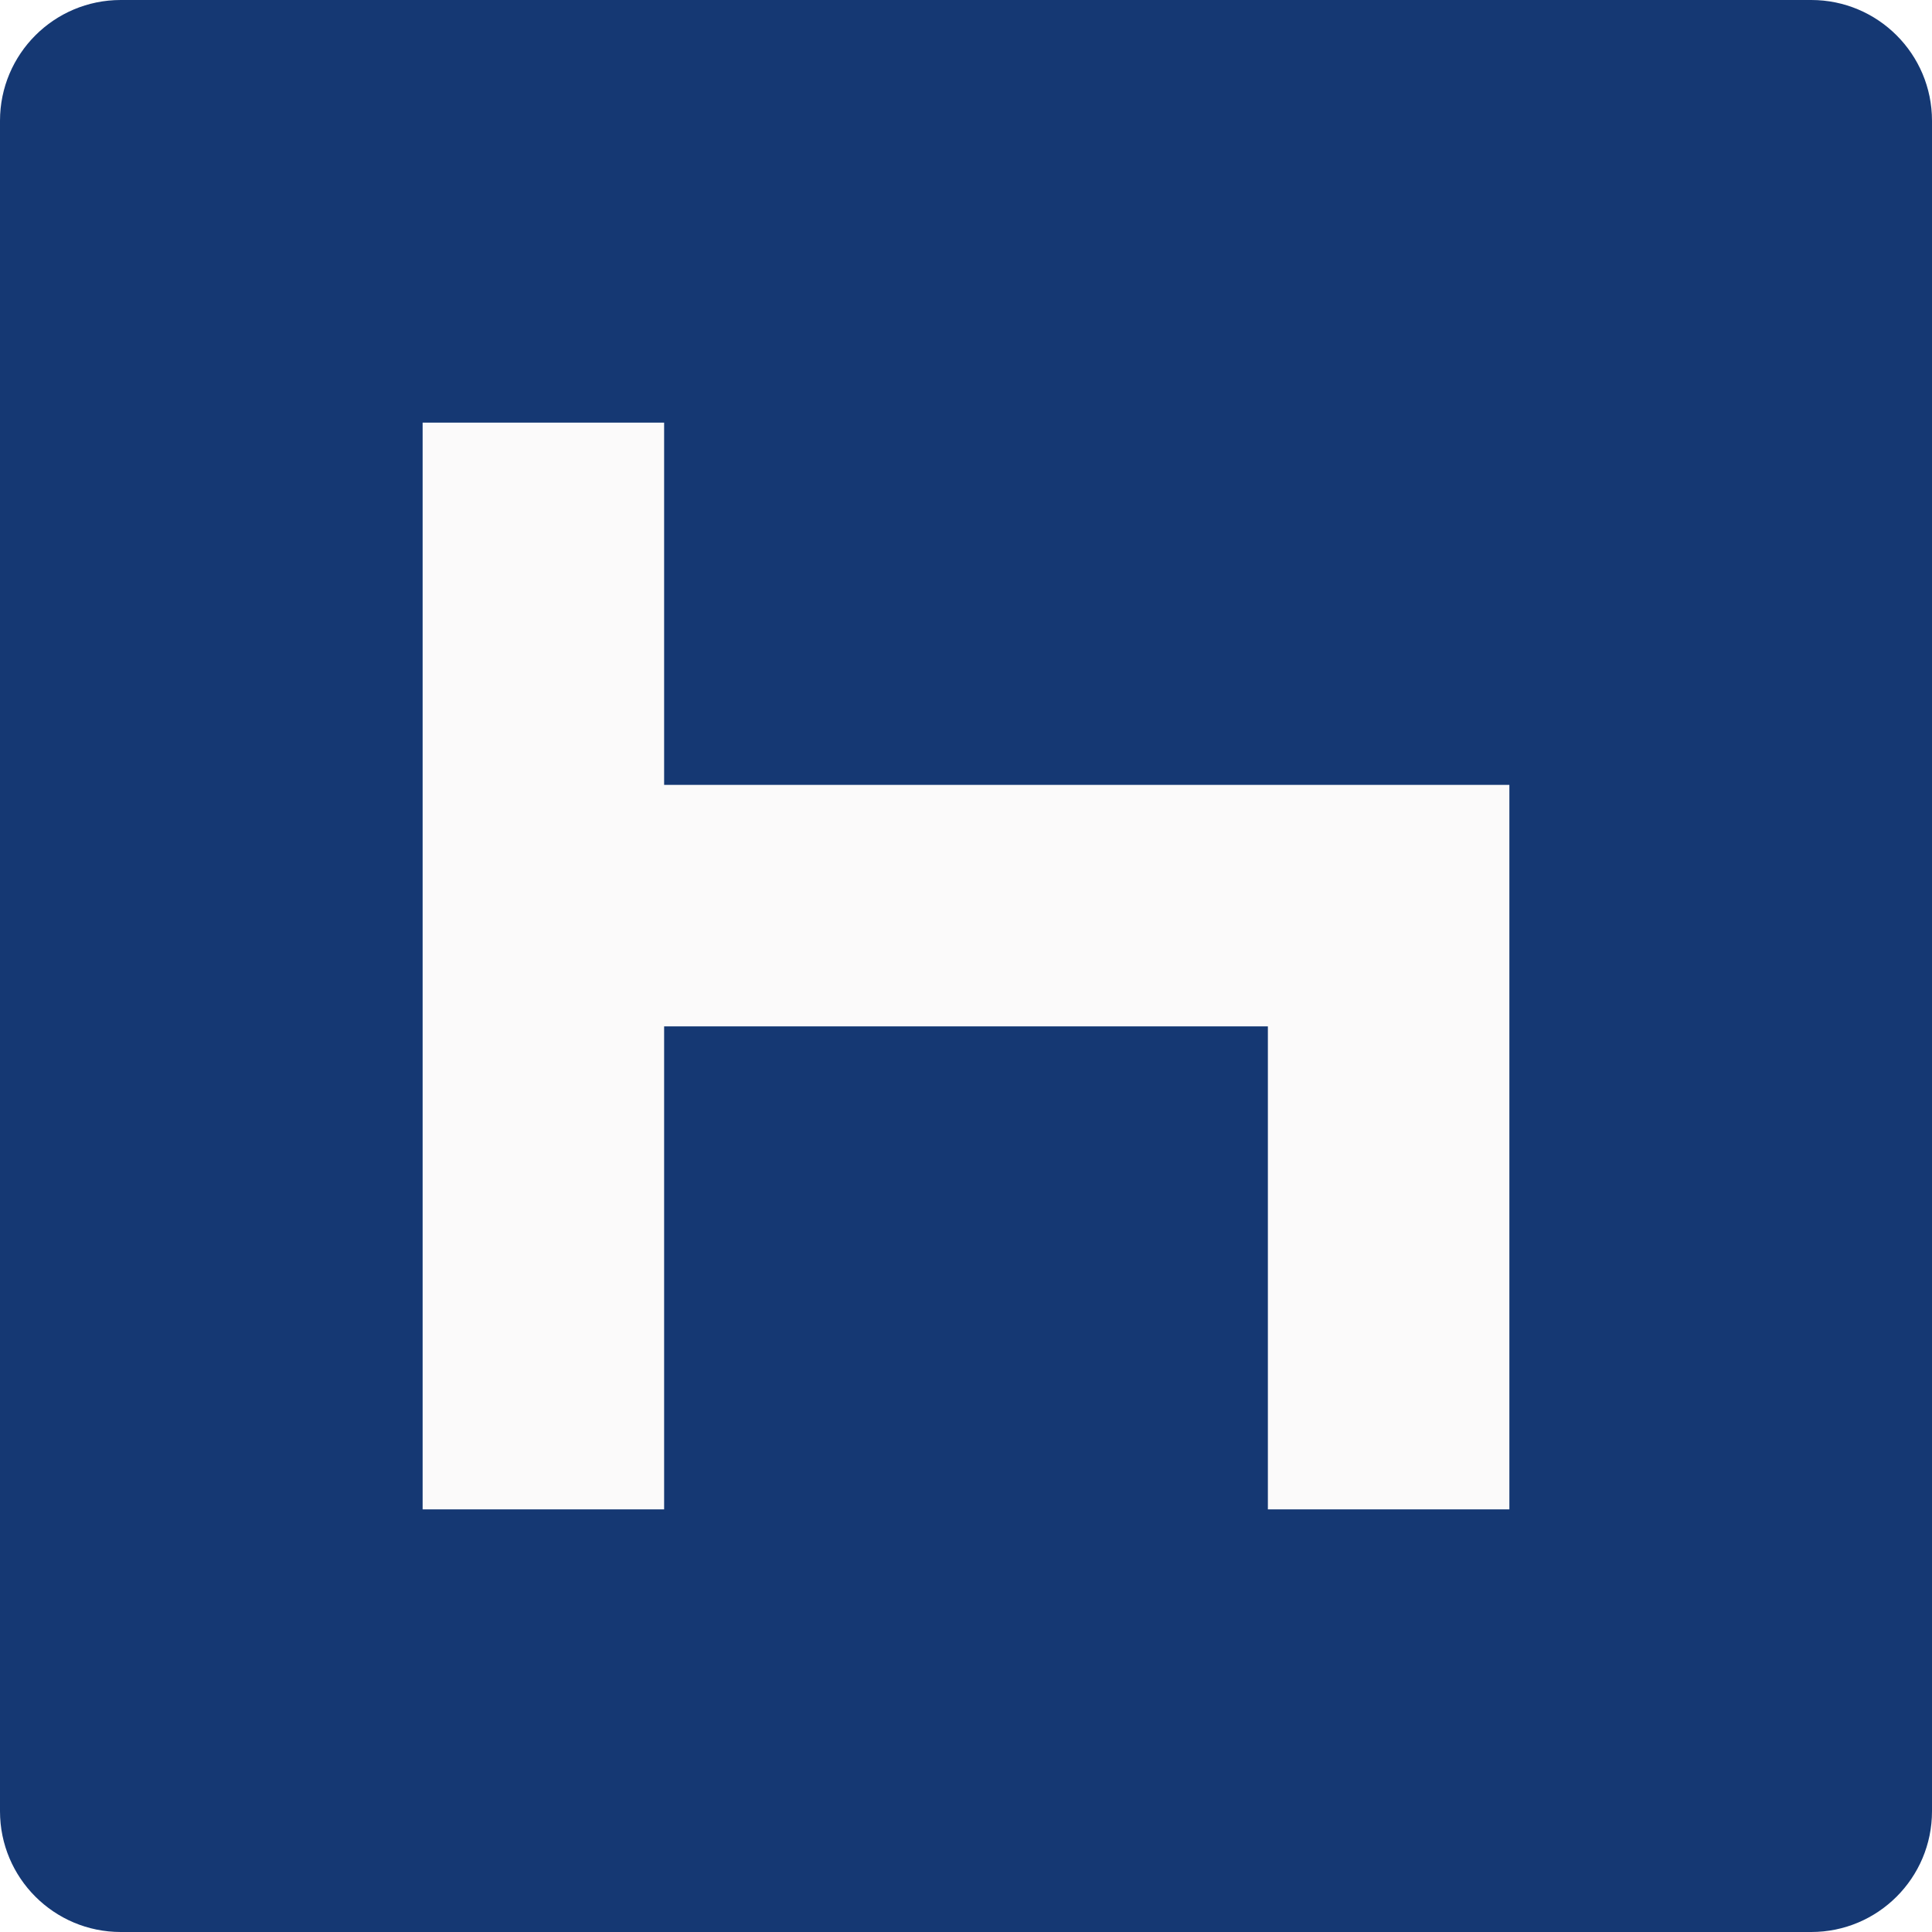
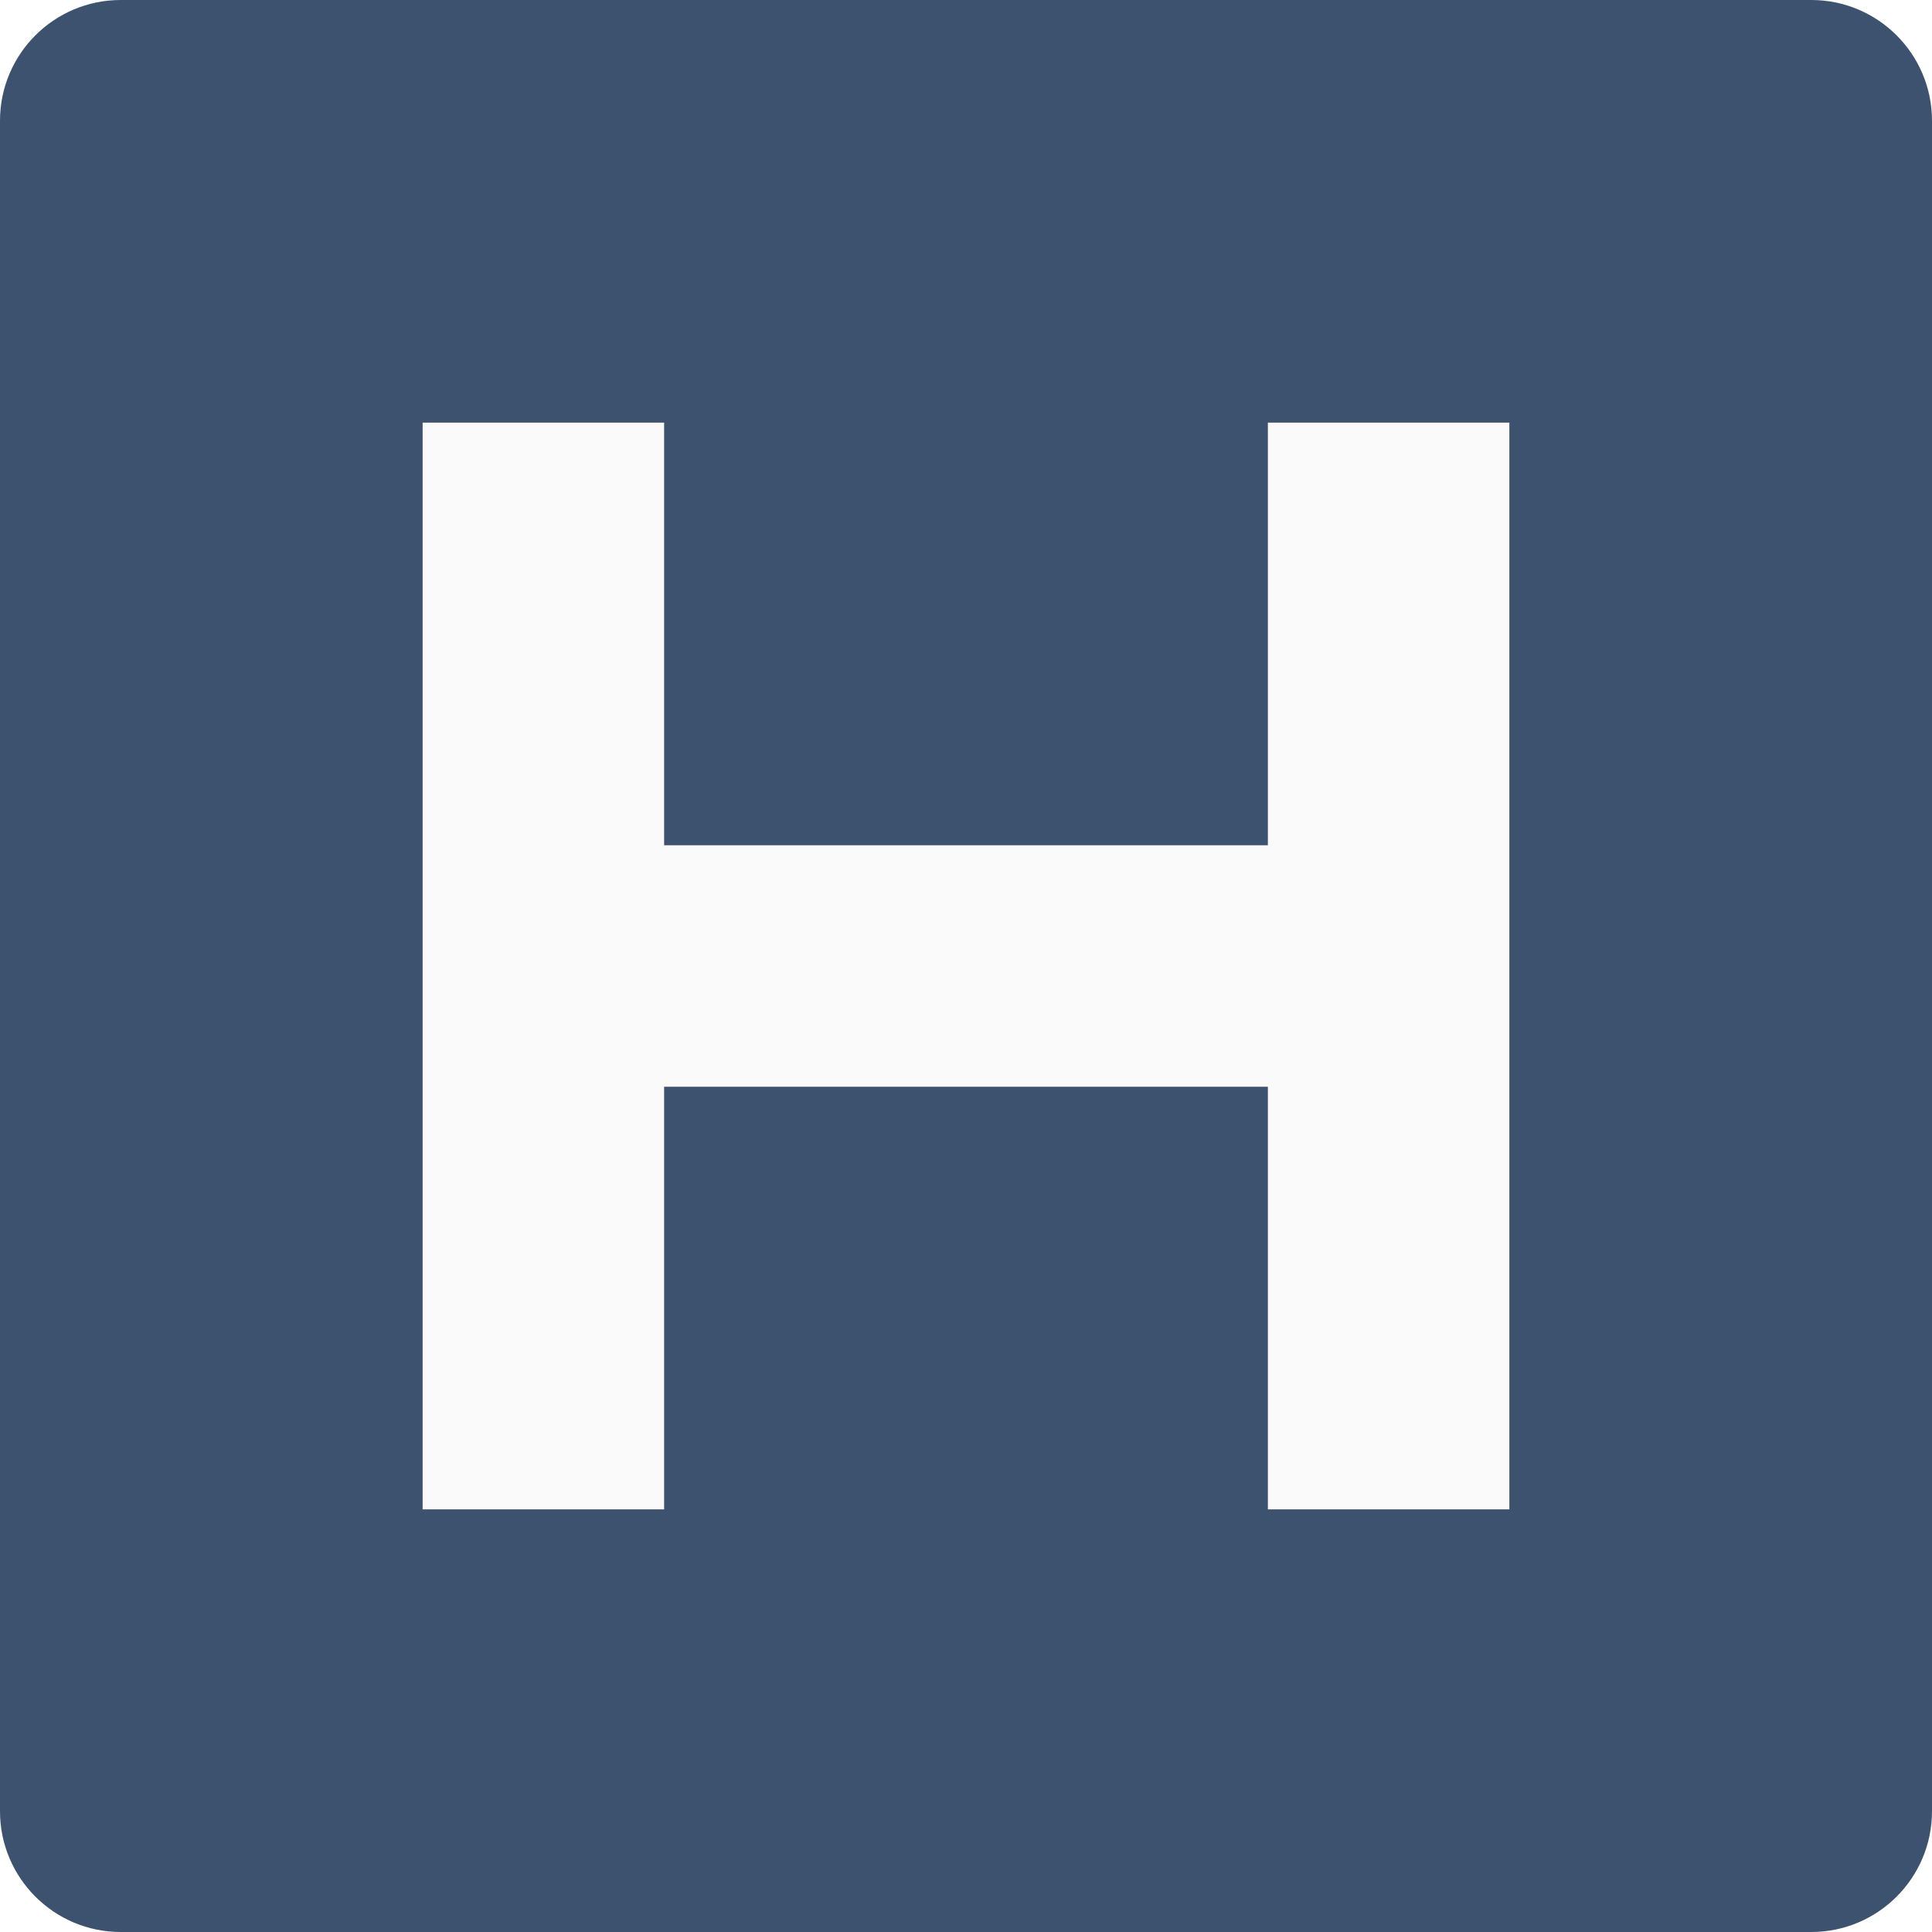
<svg xmlns="http://www.w3.org/2000/svg" viewBox="0 0 32 32">
-   <rect width="32" height="32" rx="2" fill="#153873" />
-   <path d="M9 7v18m0-10h14v10" fill="none" stroke="#fbfafa" stroke-width="4" />
+   <rect width="32" height="32" rx="2" fill="#3c526f" />
+   <path d="M9 7v18m14-18v18M9 16h14" fill="none" stroke="#fbfafa" stroke-width="4" />
</svg>
